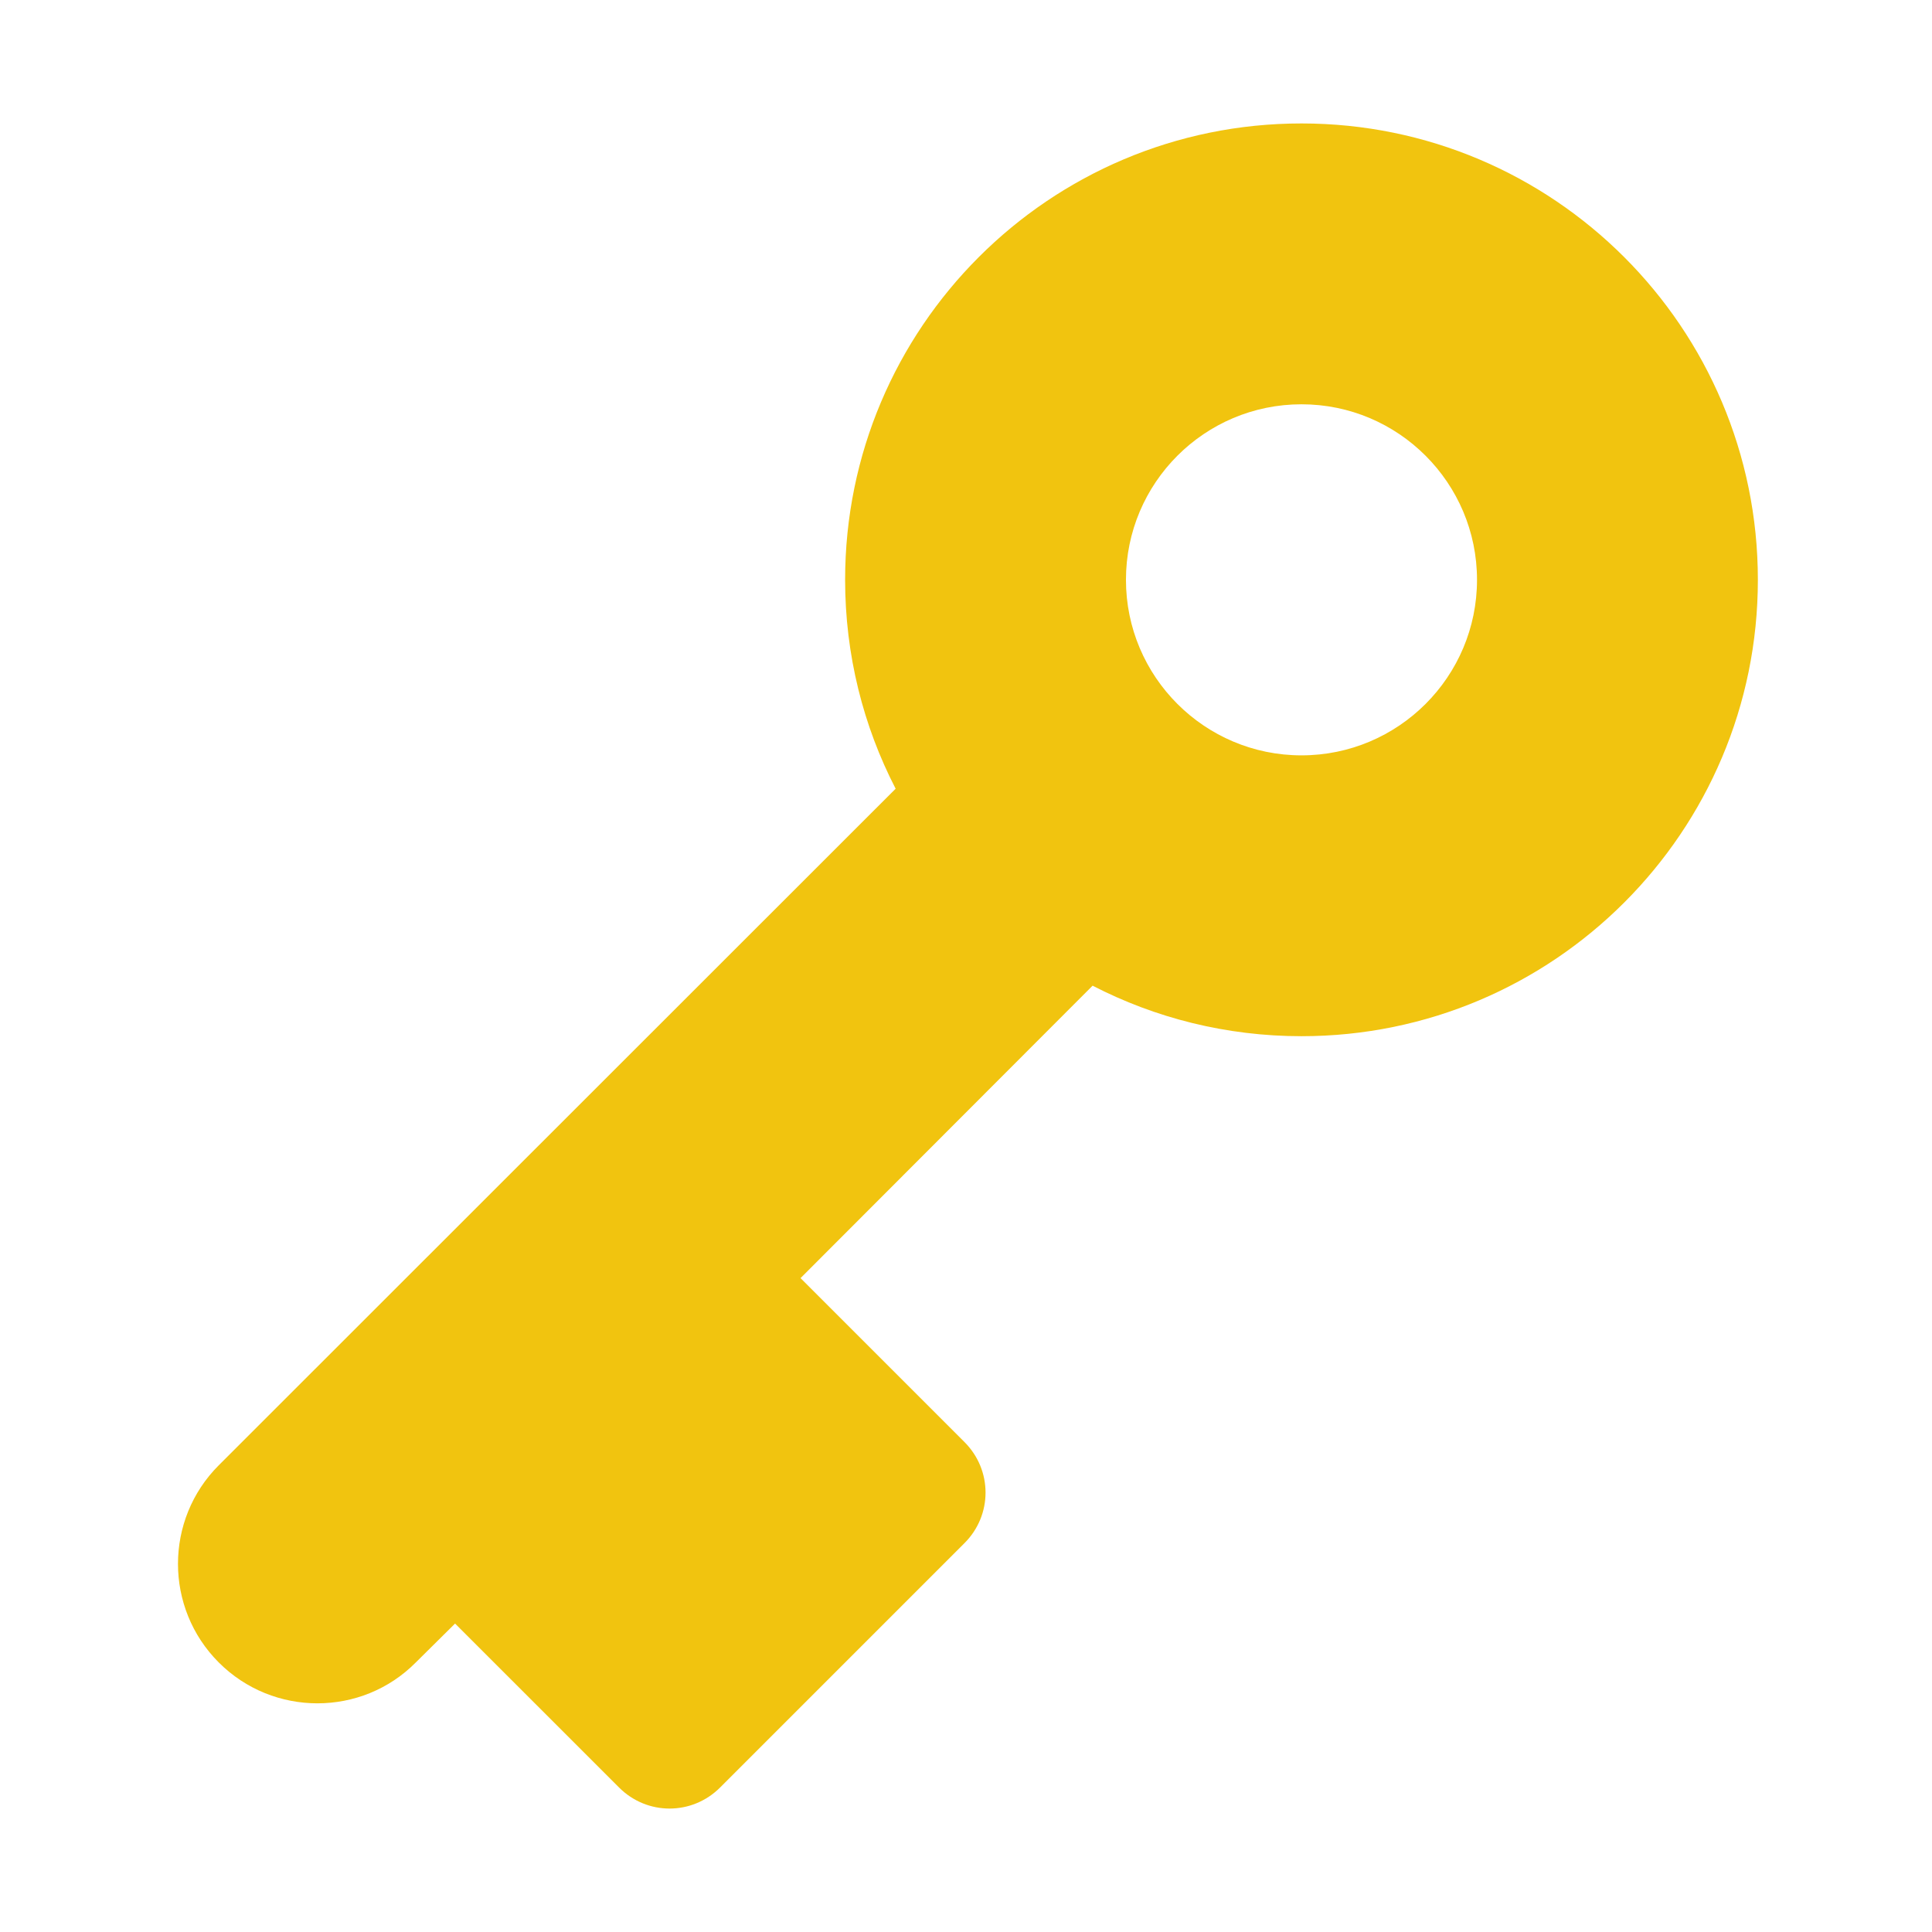
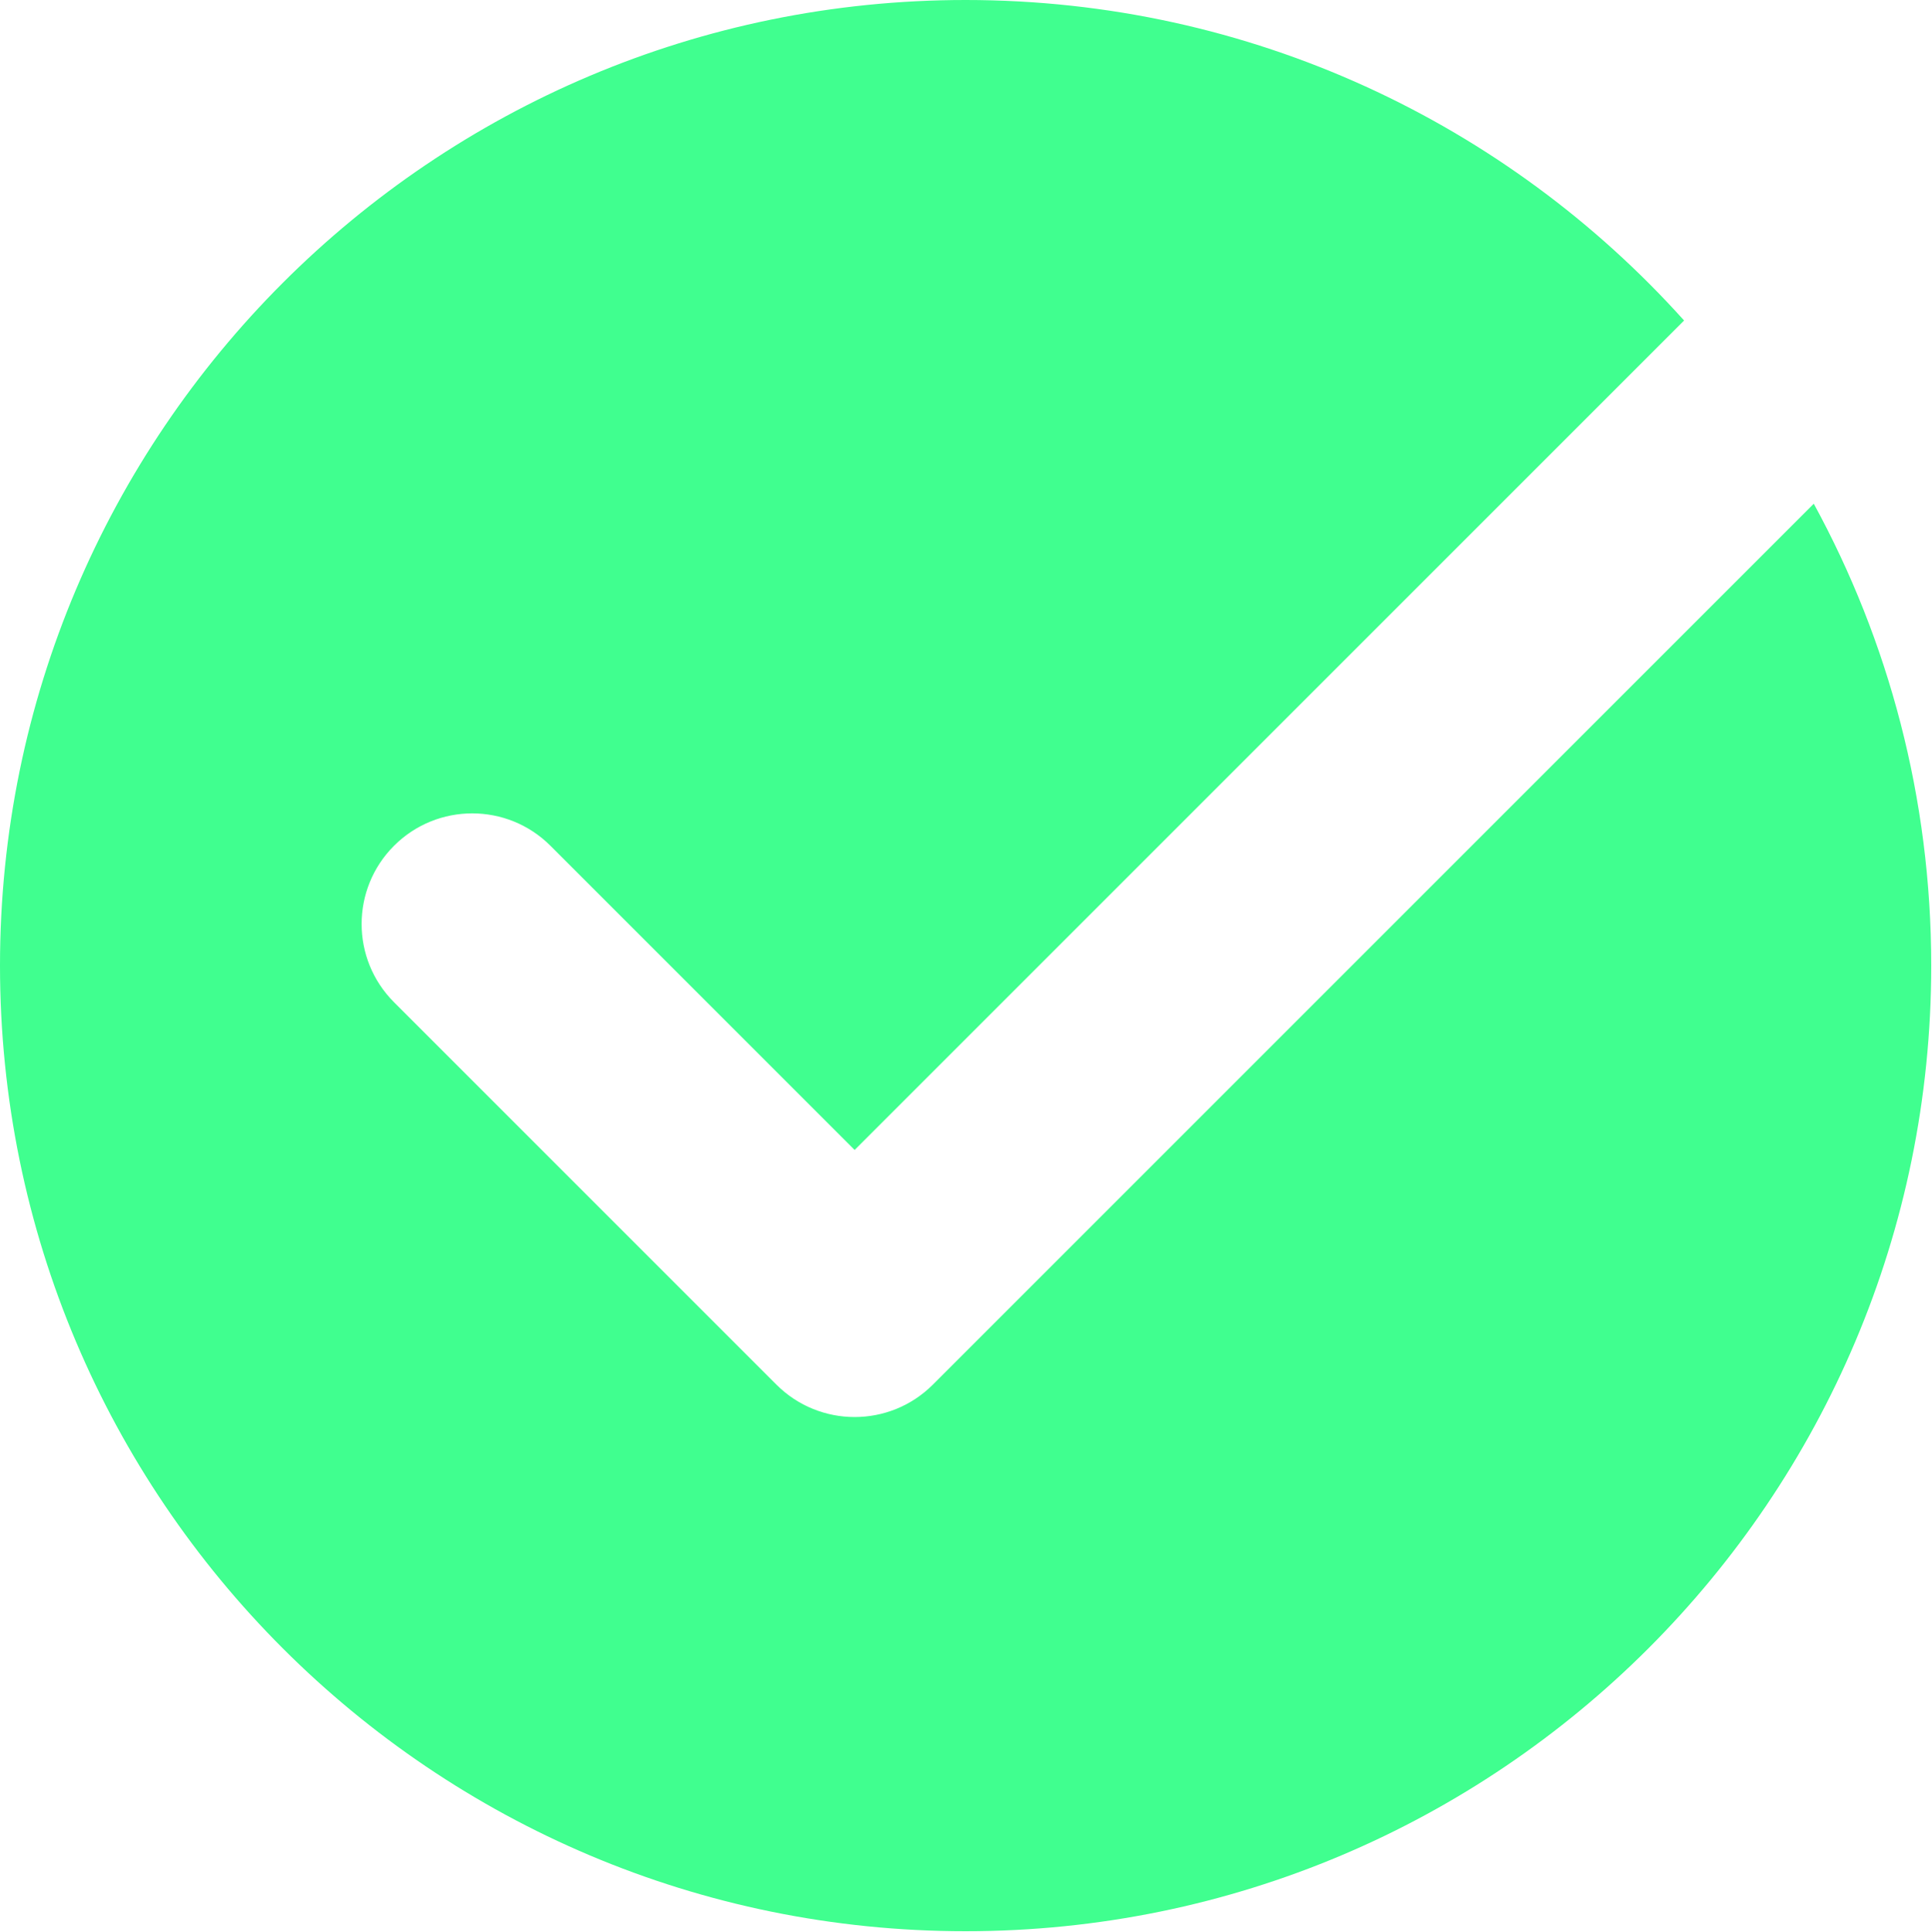
- <svg xmlns="http://www.w3.org/2000/svg" width="500" height="500" viewBox="0 0 500 500">
-   <path fill="#f1c40f" fill-rule="evenodd" d="m56.629,379.2c-14.09,14.071-14.09,36.975 0,51.055 14.08,14.087 36.981,14.087 50.965,0l10.177-10.08 42.438,42.428c7.257,7.268 18.888,7.268 26.155,0l63.244-63.244c7.268-7.255 7.268-18.89 0-26.157l-42.429-42.427 75.586-75.682c16.174,8.357 34.61,13.075 54.059,13.075 65.234,0 118.111-52.869 118.111-118.109 0-65.232-52.877-118.111-118.111-118.111-65.238,0-118.11,52.879-118.11,118.111 0,19.449 4.721,37.886 13.077,54.06l-175.162,175.081zm234.767-229.141c0-25.075 20.354-45.429 45.427-45.429 25.076,0 45.426,20.354 45.426,45.429 0,25.075-20.35,45.426-45.426,45.426-25.072,0-45.427-20.352-45.427-45.426z" />
+ <svg xmlns="http://www.w3.org/2000/svg" version="1.1" id="Ebene_1" x="0px" y="0px" width="1133.86px" height="1133.86px" viewBox="0 0 1133.86 1133.86" enable-background="new 0 0 1133.86 1133.86" xml:space="preserve">
+   <path fill="#40FF8F" d="M981.9,378.747L748.7,611.946l-201,201c-25.364,25.364-66.486,25.364-91.85,0  c-0.156-0.156-0.298-0.319-0.452-0.476c-0.157-0.154-0.32-0.297-0.476-0.452L231.329,588.424c-25.364-25.364-25.364-66.486,0-91.85  c25.364-25.364,66.486-25.364,91.85,0l178.597,178.597l201-201L890.05,286.897l98.72-98.72C884.984,72.661,734.445,0,566.929,0  C253.823,0,0,253.823,0,566.929s253.823,566.929,566.929,566.929s566.929-253.823,566.929-566.929  c0-98.236-24.99-190.633-68.953-271.189L981.9,378.747z" />
</svg>
